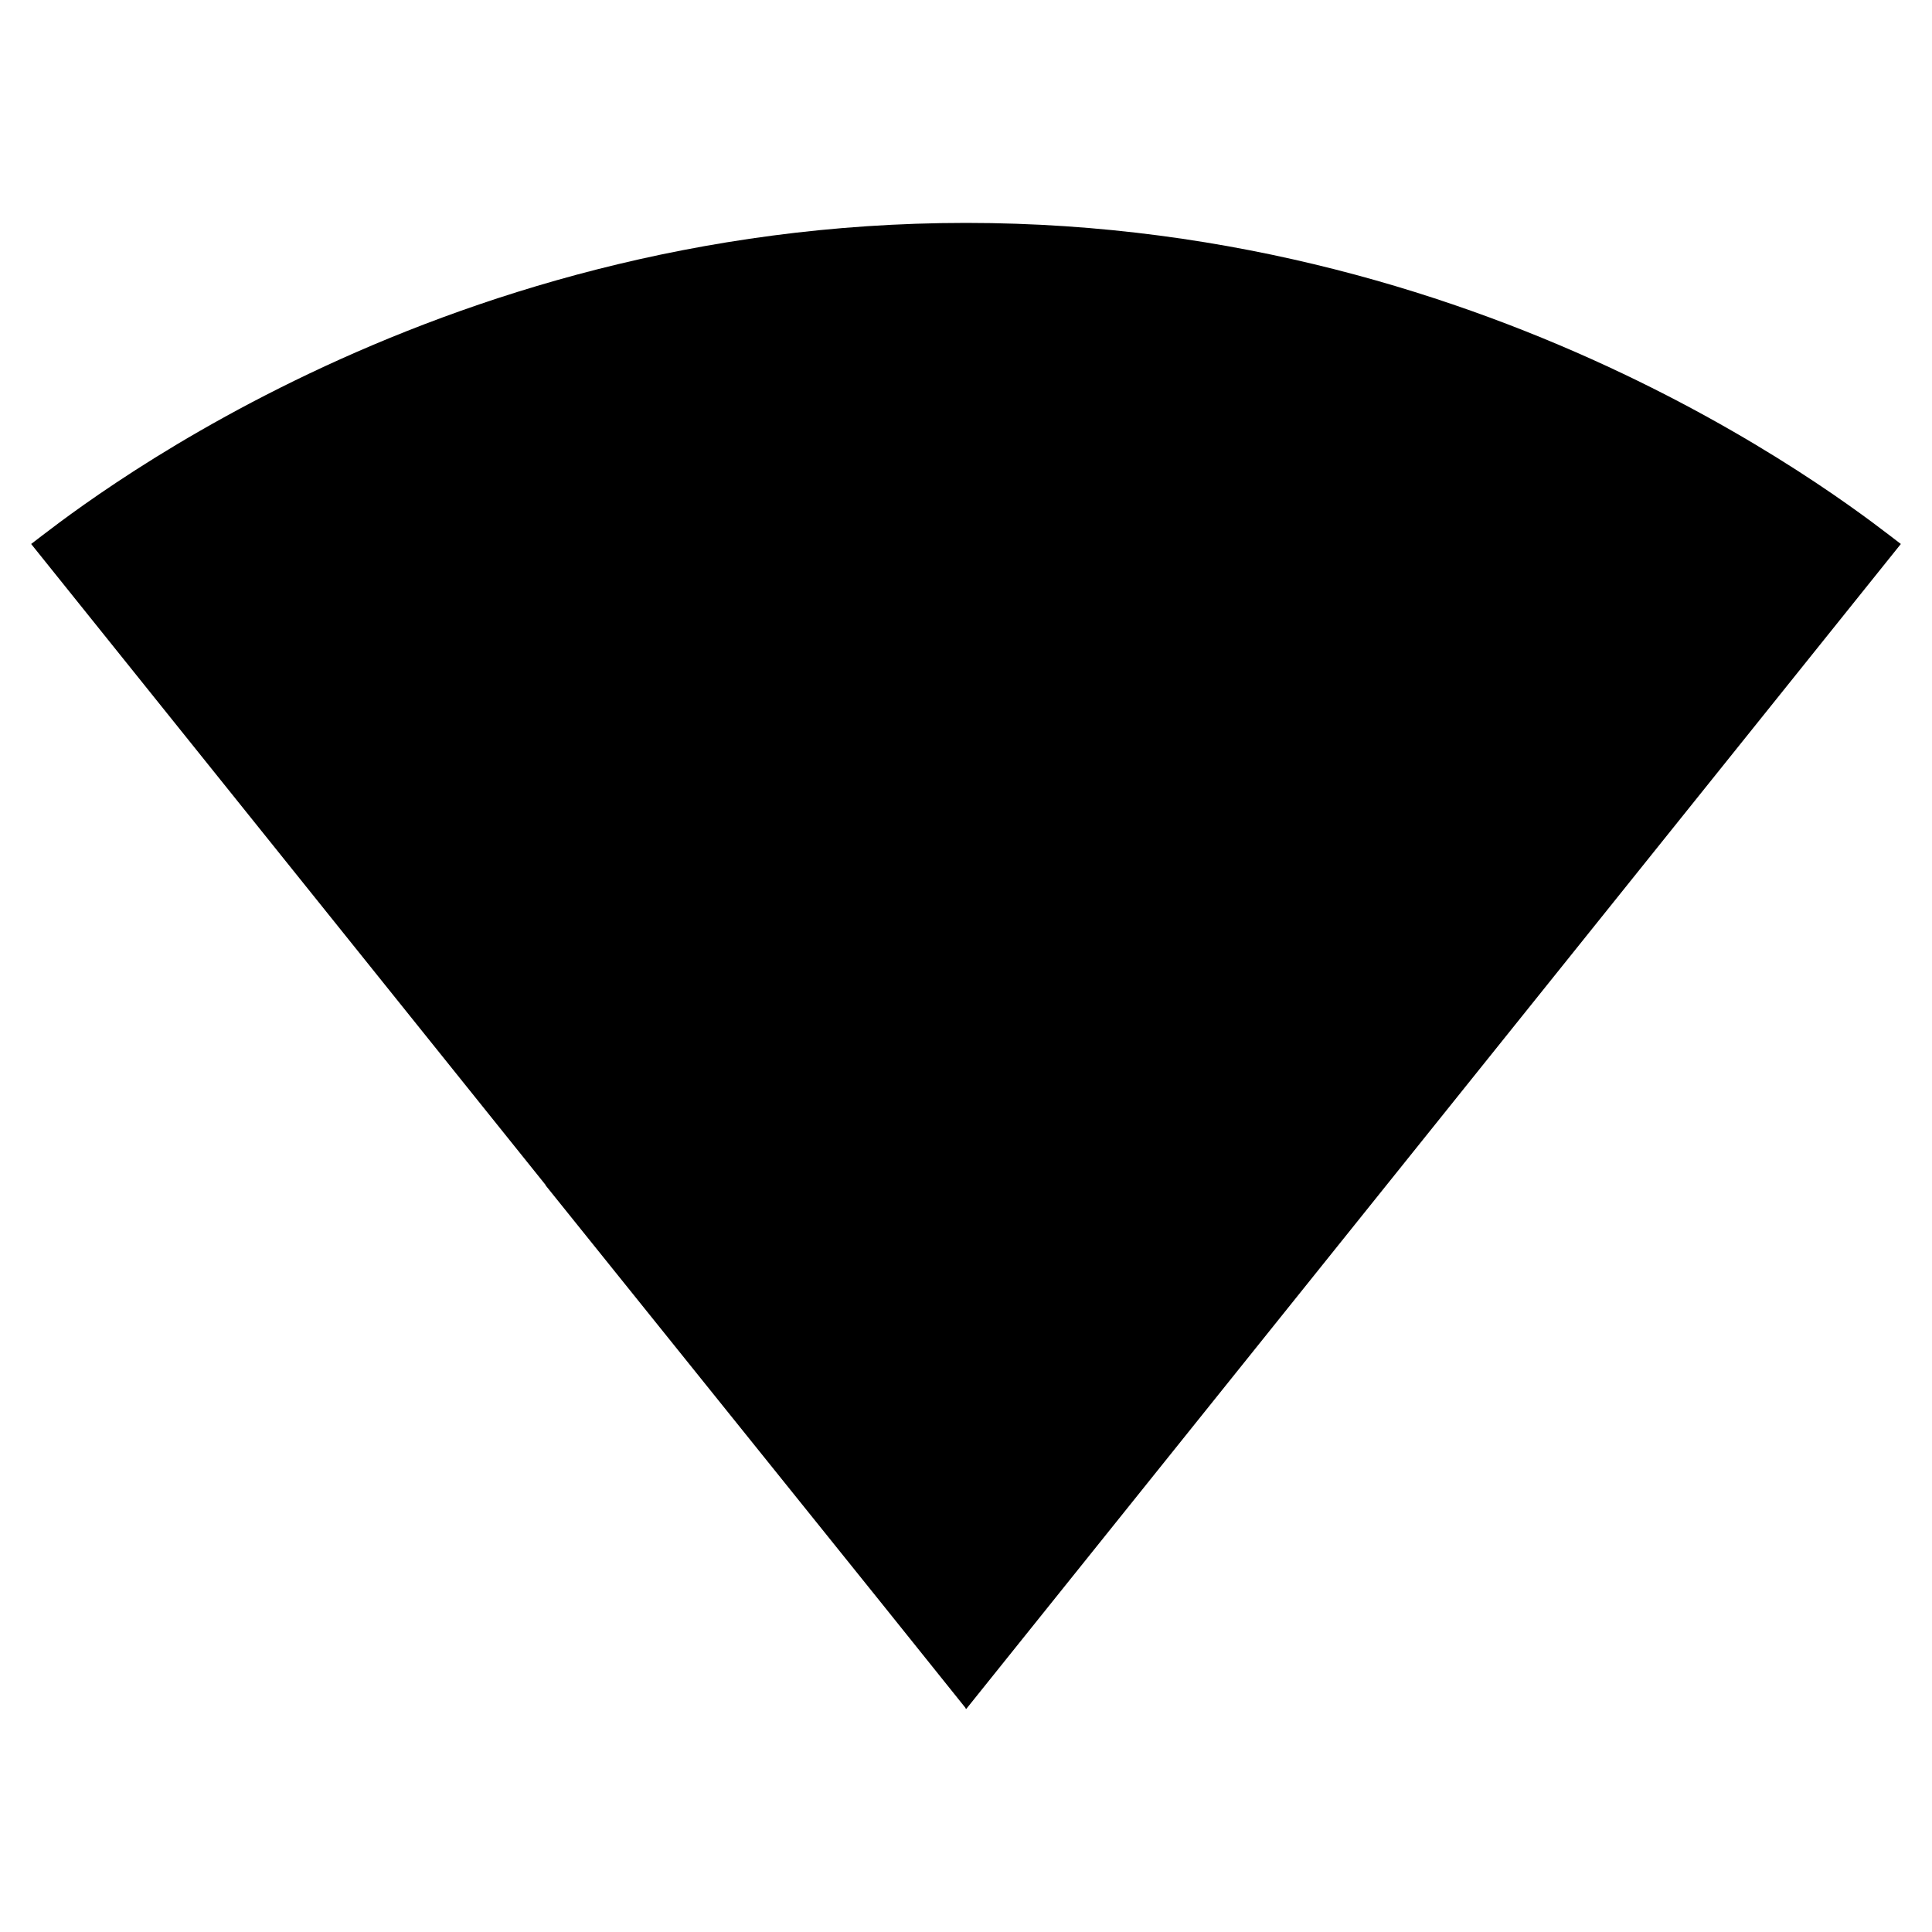
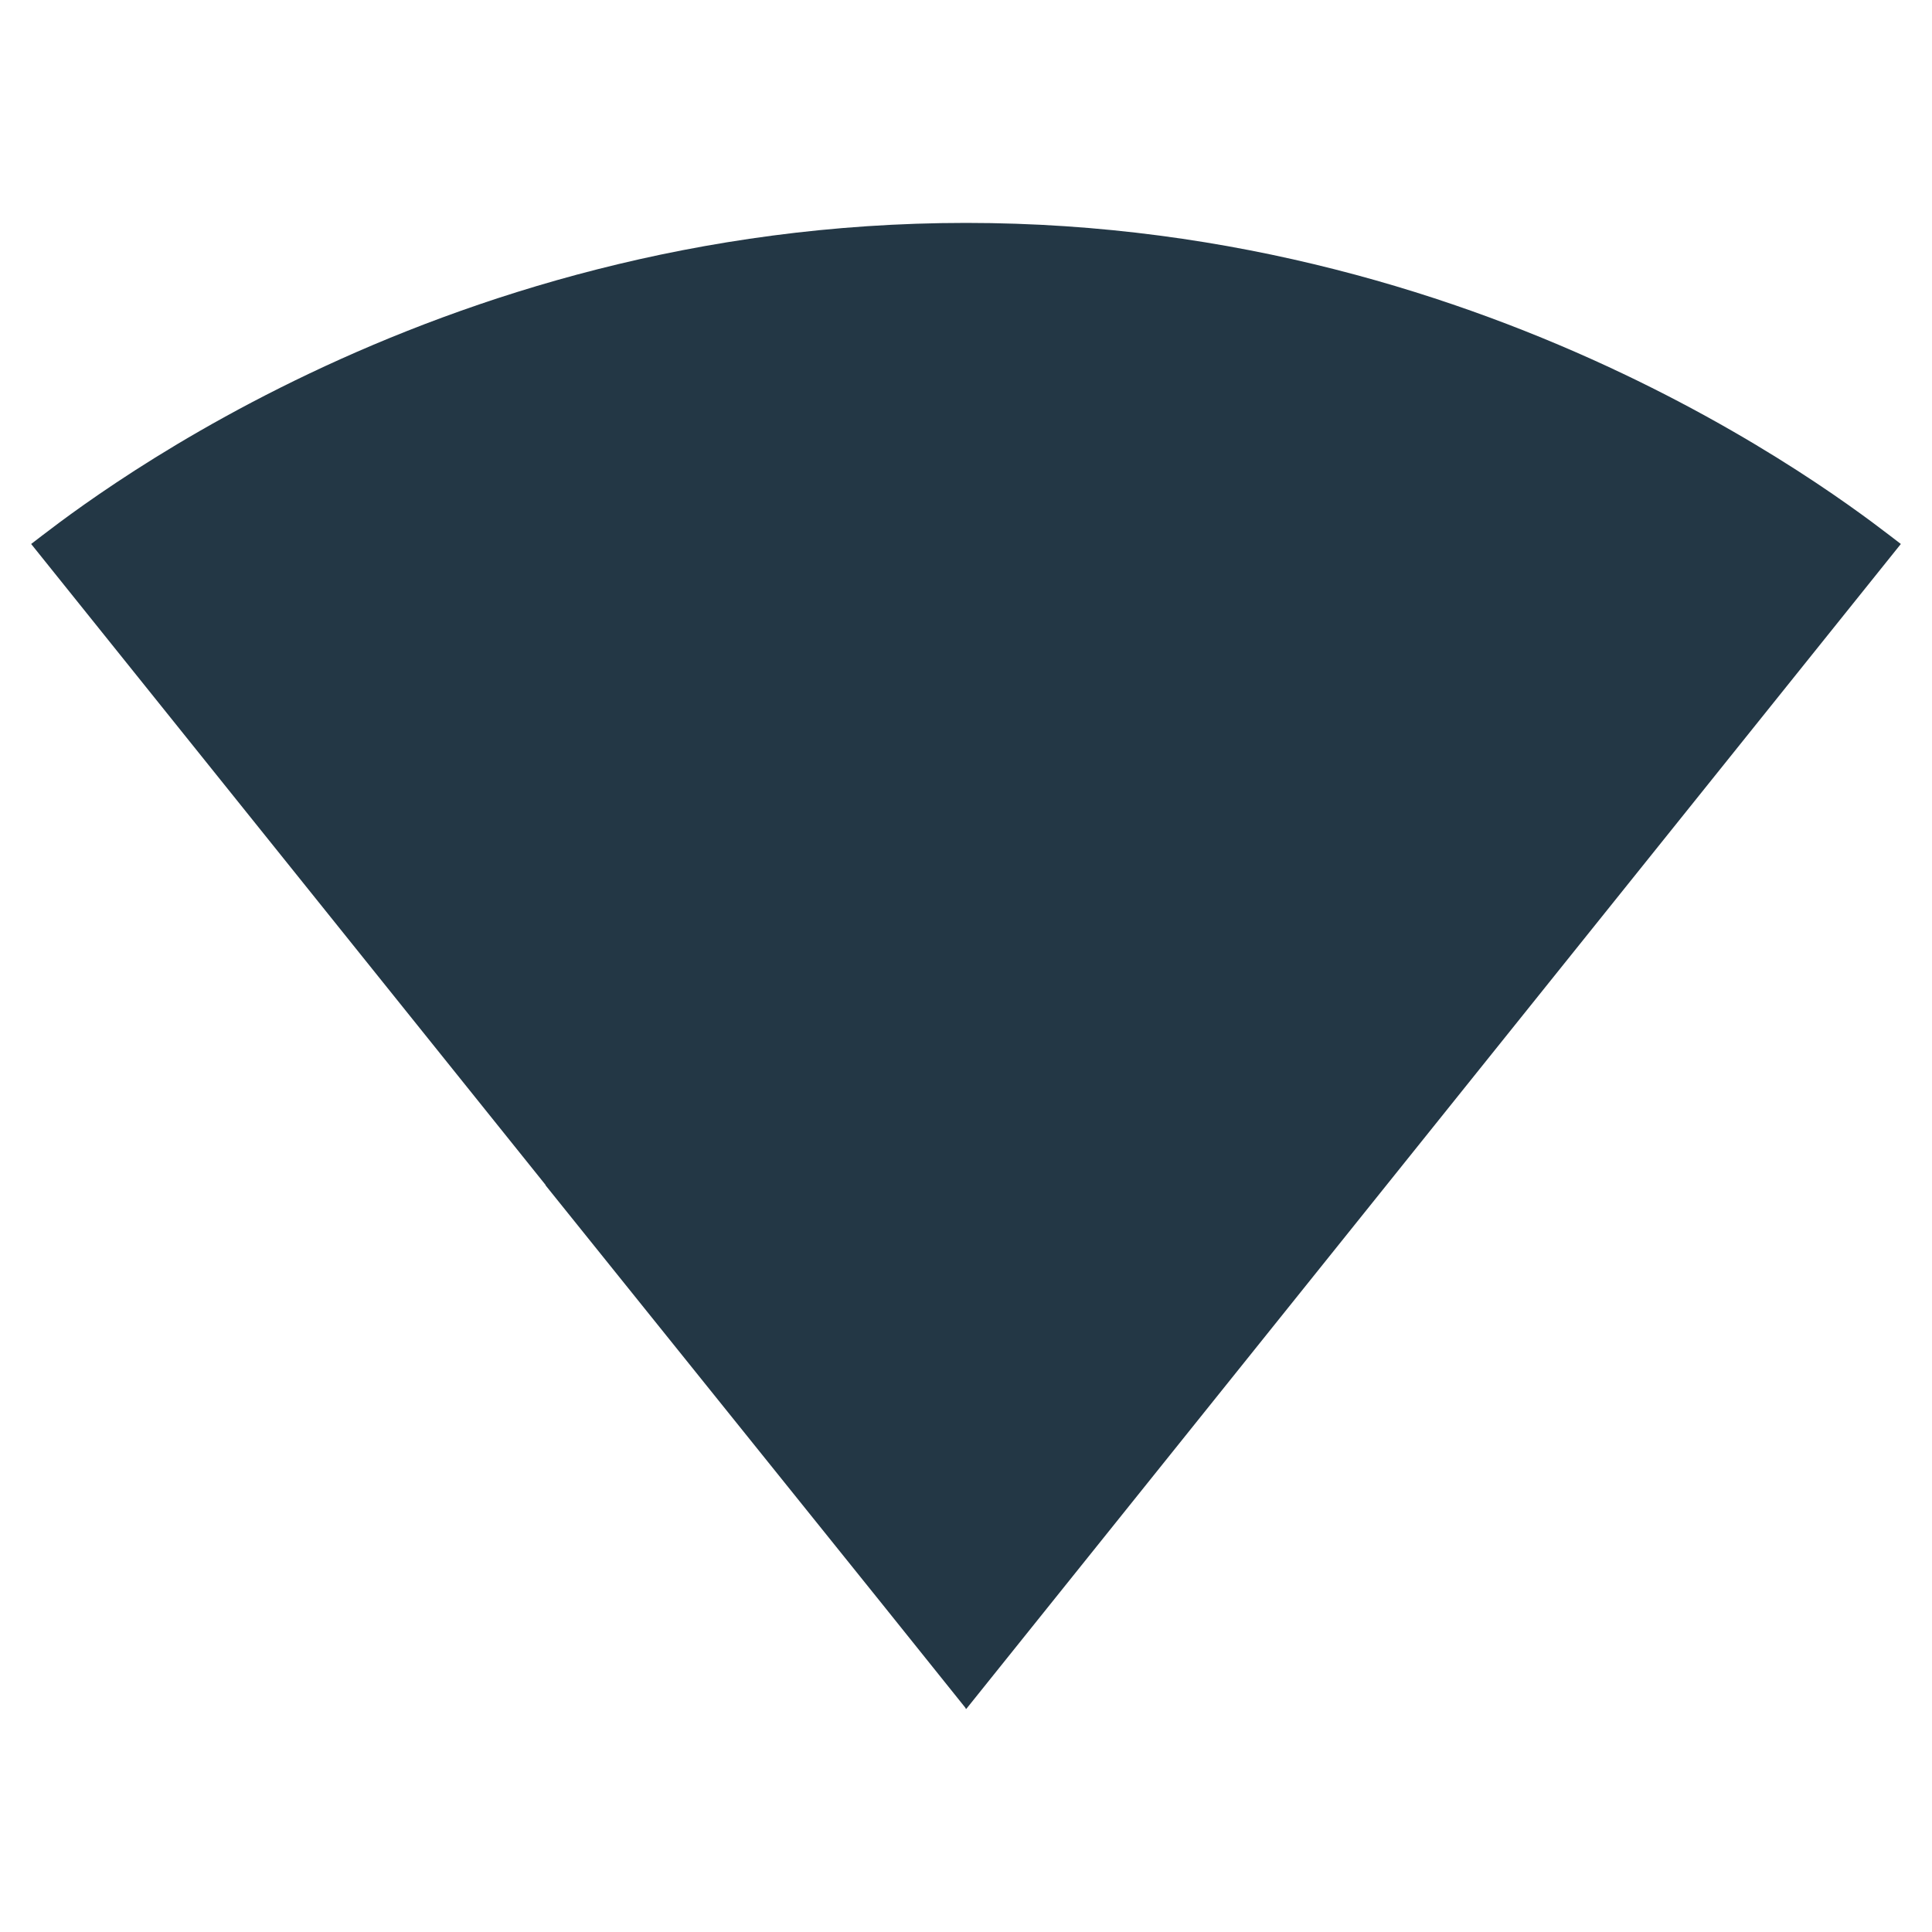
- <svg xmlns="http://www.w3.org/2000/svg" fill="currentColor" width="16px" height="16px" viewBox="0 0 16 16" version="1.1">
-   <path d="M0 0h24v24H0z" fill="none" />
-   <path d="M8,1.846 C12.468,1.846 15.446,4.283 15.742,4.505 L15.742,4.505 L8.006,14.148 L8,14.154 L7.994,14.142 L7.31,13.289 L4.517,9.815 C4.518,9.815 4.518,9.814 4.519,9.814 L0.258,4.505 C0.554,4.283 3.532,1.846 8,1.846 Z" id="Combined-Shape" />
+ <svg xmlns="http://www.w3.org/2000/svg" width="16px" height="16px" viewBox="0 0 16 16" version="1.1">
+   <g id="Icons/Device/signal-wifi-statusbar-1-bar-26x24px" stroke="none" stroke-width="1" fill="none" fill-rule="evenodd">
+     <rect id="Spacer" x="0" y="0" width="16" height="16" />
+     <path d="M8,1.846 C12.468,1.846 15.446,4.283 15.742,4.505 L15.742,4.505 L8.006,14.148 L8,14.154 L7.994,14.142 L7.31,13.289 L4.517,9.815 C4.518,9.815 4.518,9.814 4.519,9.814 L0.258,4.505 C0.554,4.283 3.532,1.846 8,1.846 Z" id="Combined-Shape" fill="#233745" fill-rule="nonzero" />
+   </g>
</svg>
